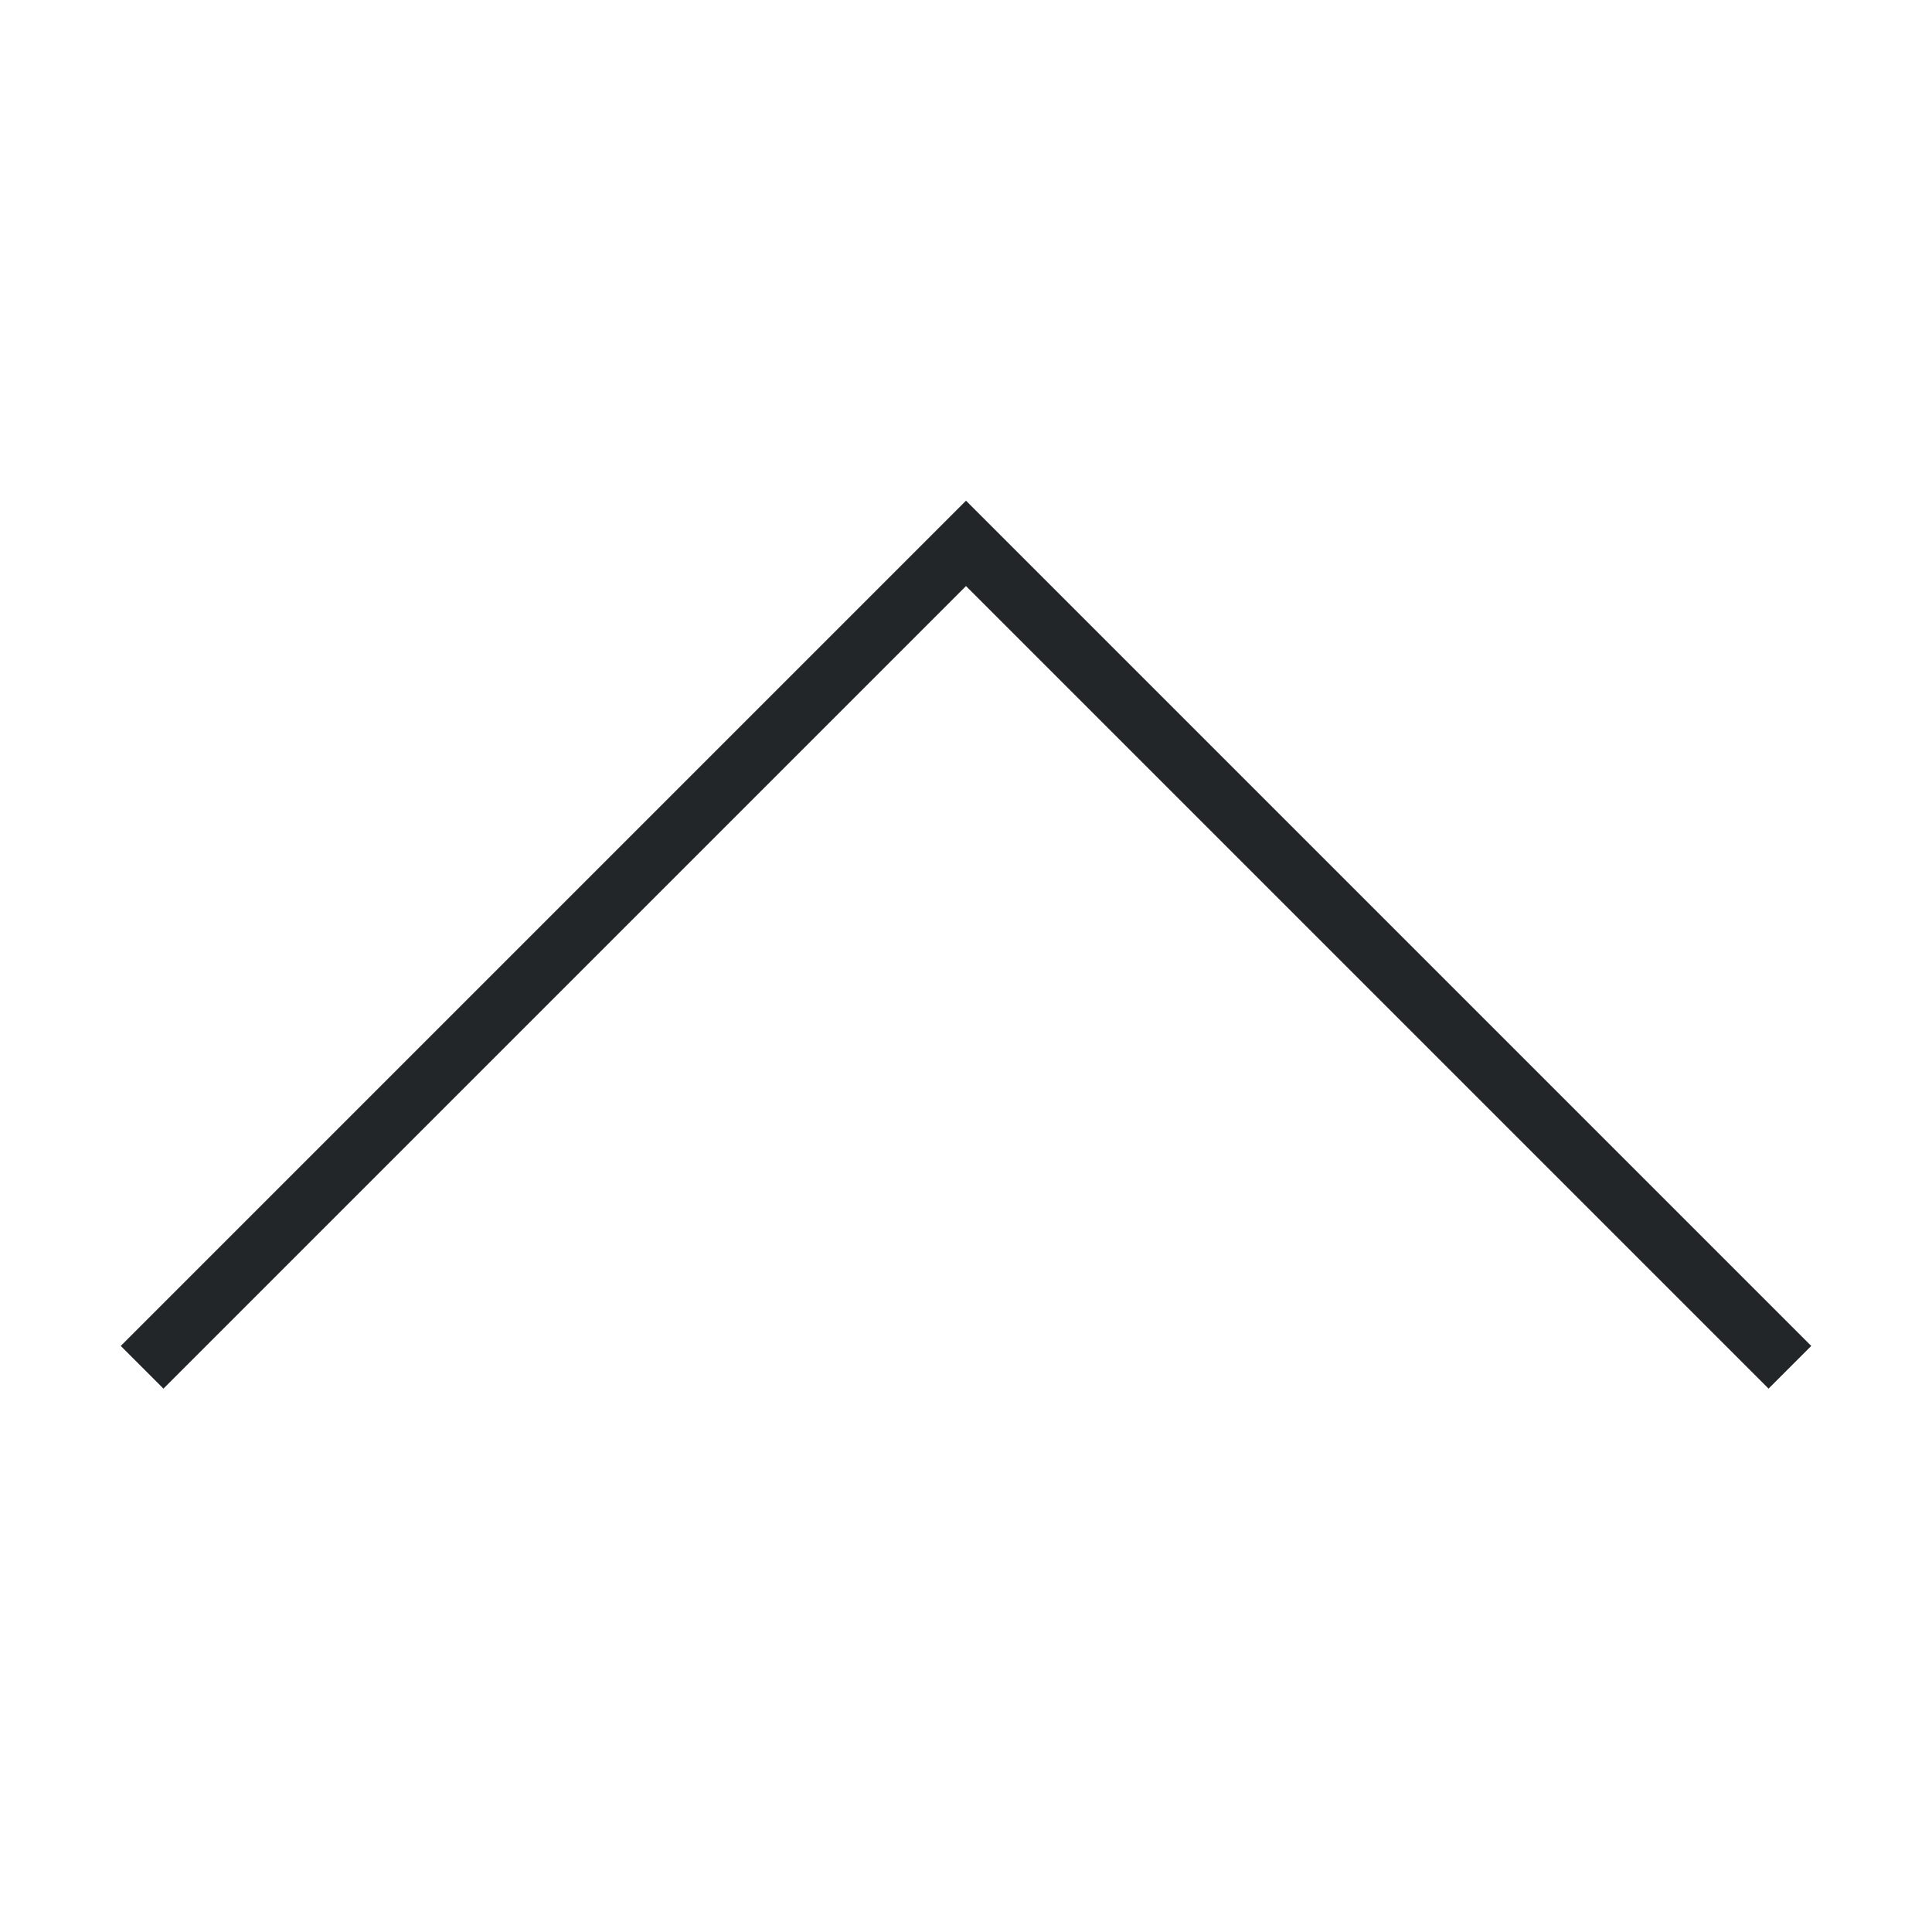
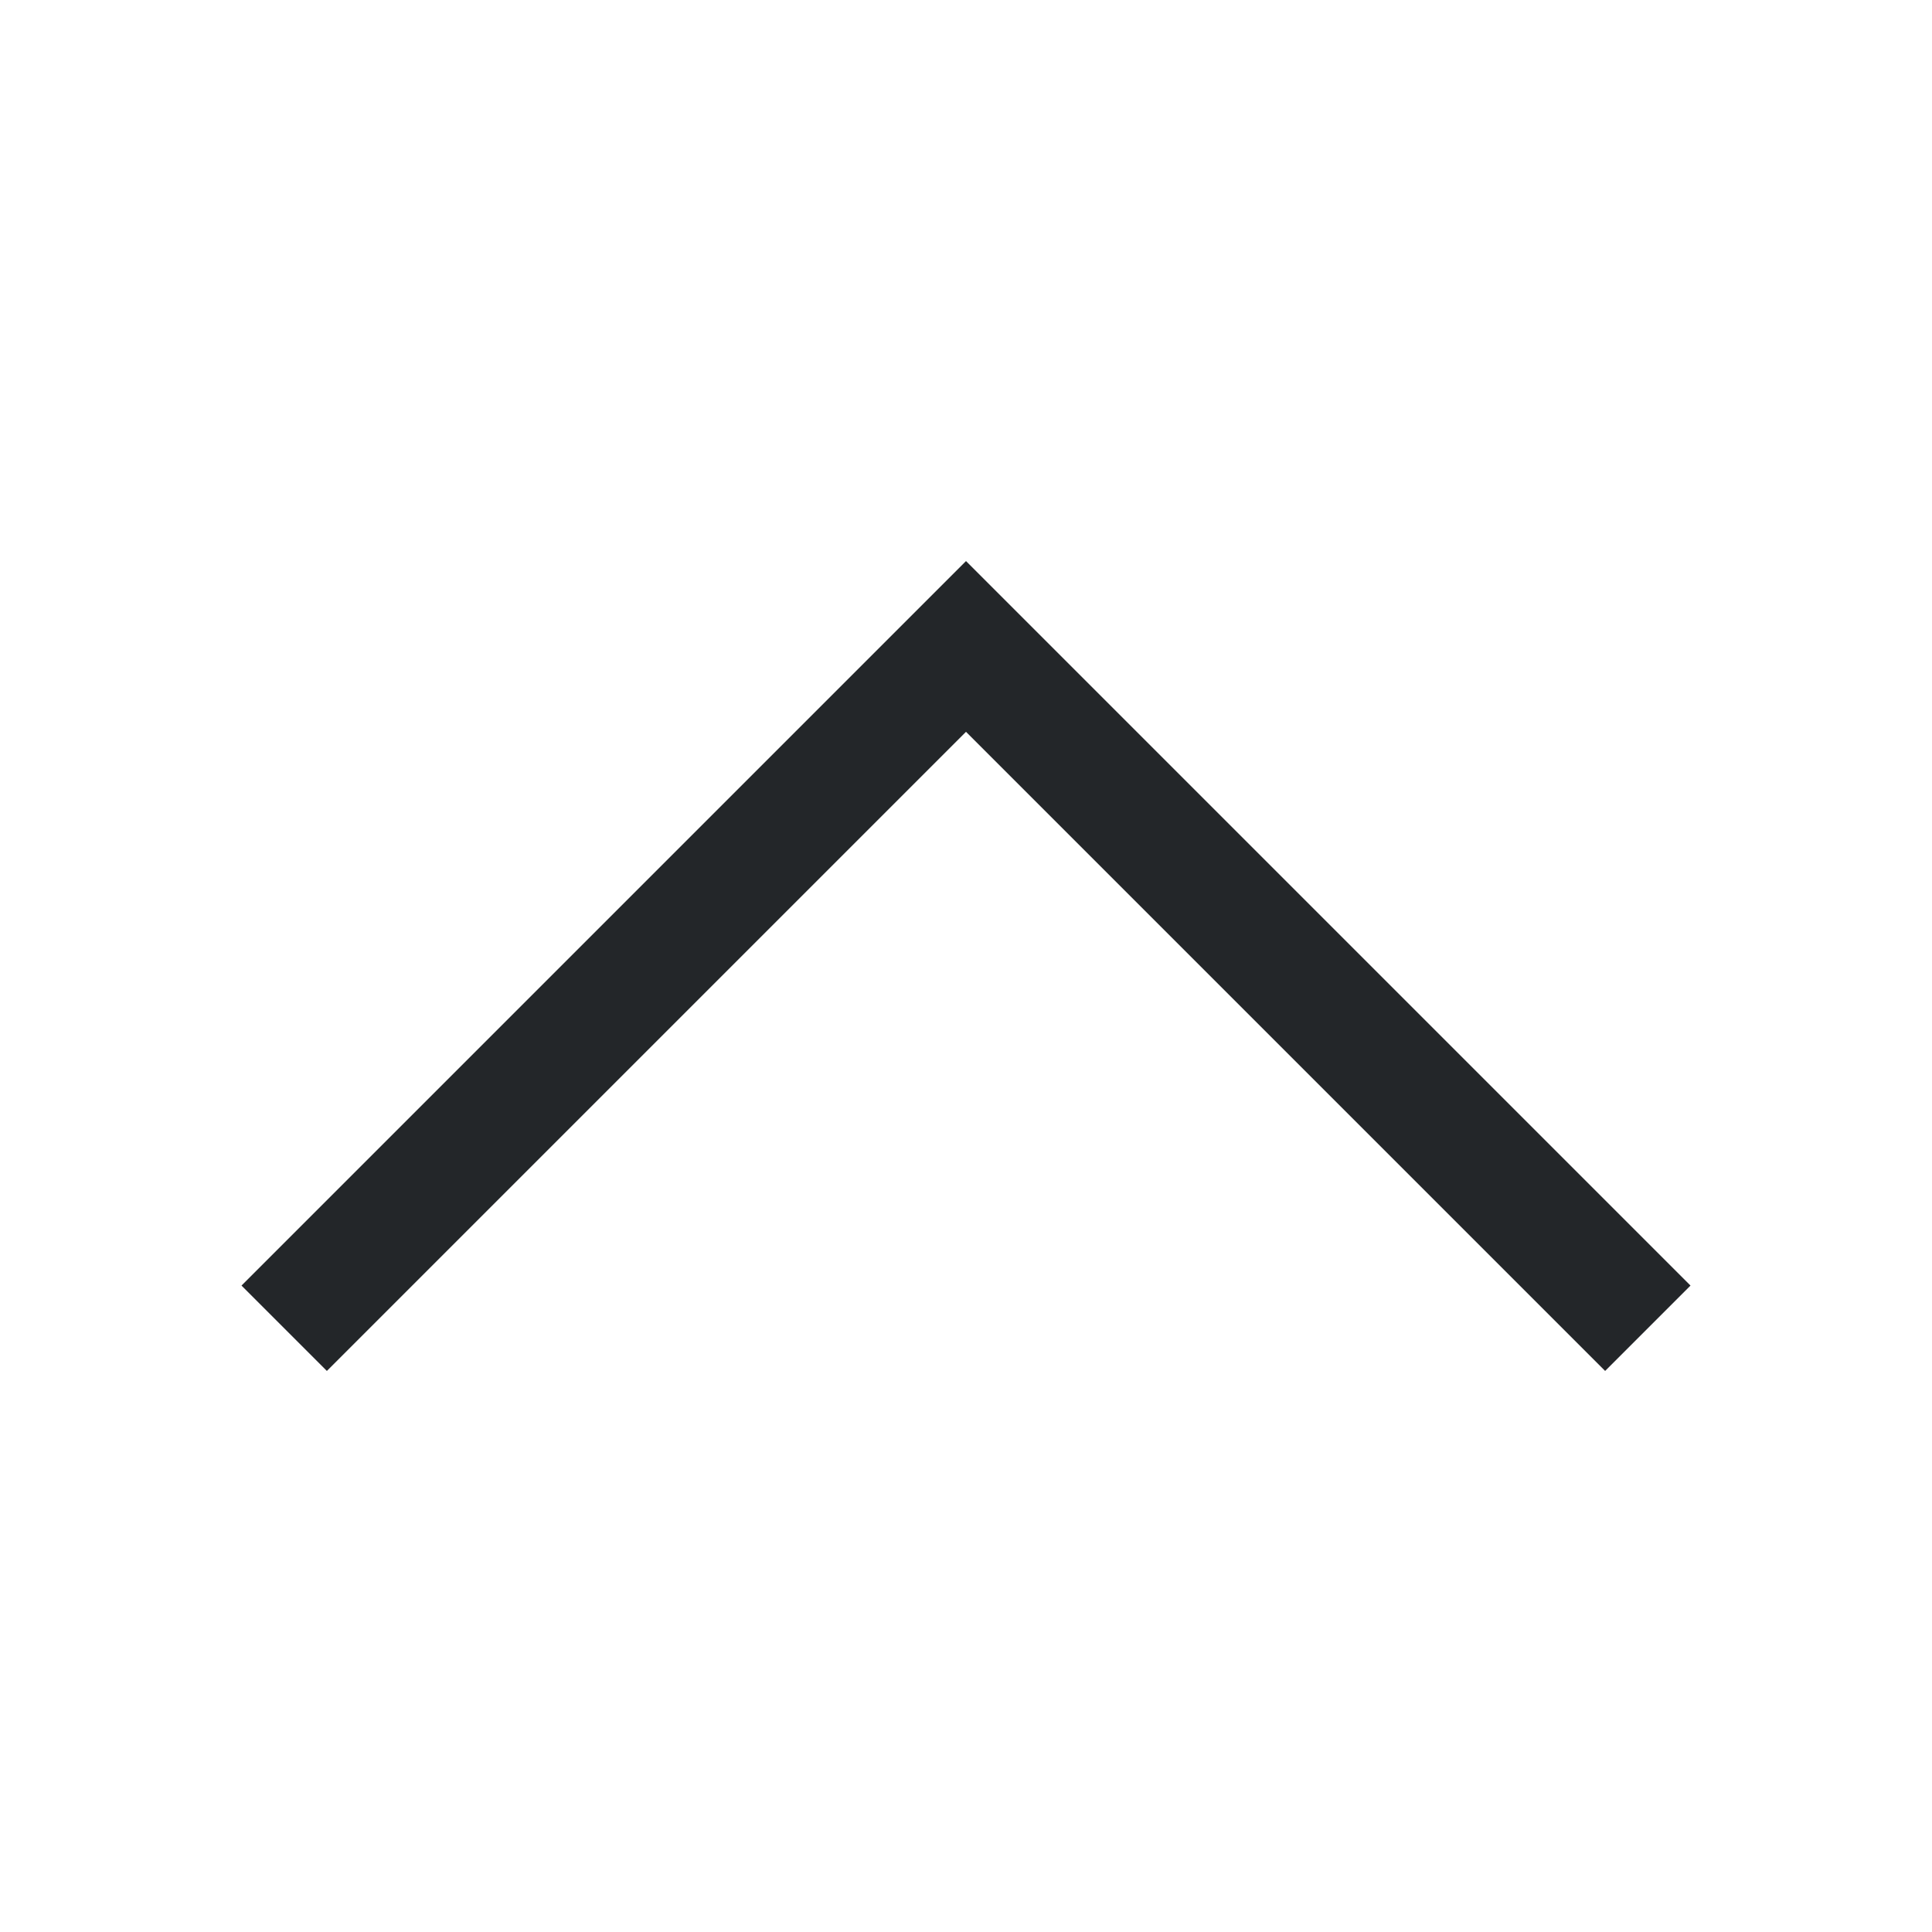
- <svg xmlns="http://www.w3.org/2000/svg" viewBox="0 0 32 32">
+ <svg xmlns="http://www.w3.org/2000/svg" viewBox="0 0 32 32" version="1.1" id="svg1169" width="32" height="32">
+   <defs id="defs1173" />
  <style type="text/css" id="current-color-scheme">
        .ColorScheme-Text {
            color:#232629;
        }
    </style>
-   <path d="M16 8.293l-14 14 .707.707L16 9.707 29.293 23l.707-.707z" class="ColorScheme-Text" fill="currentColor" />
+   <path d="m 16,9.293 -12,12 1.414,1.414 L 16,12.121 26.586,22.707 28,21.293 Z" class="ColorScheme-Text" fill="currentColor" id="path1167" style="stroke-width:2" />
</svg>
